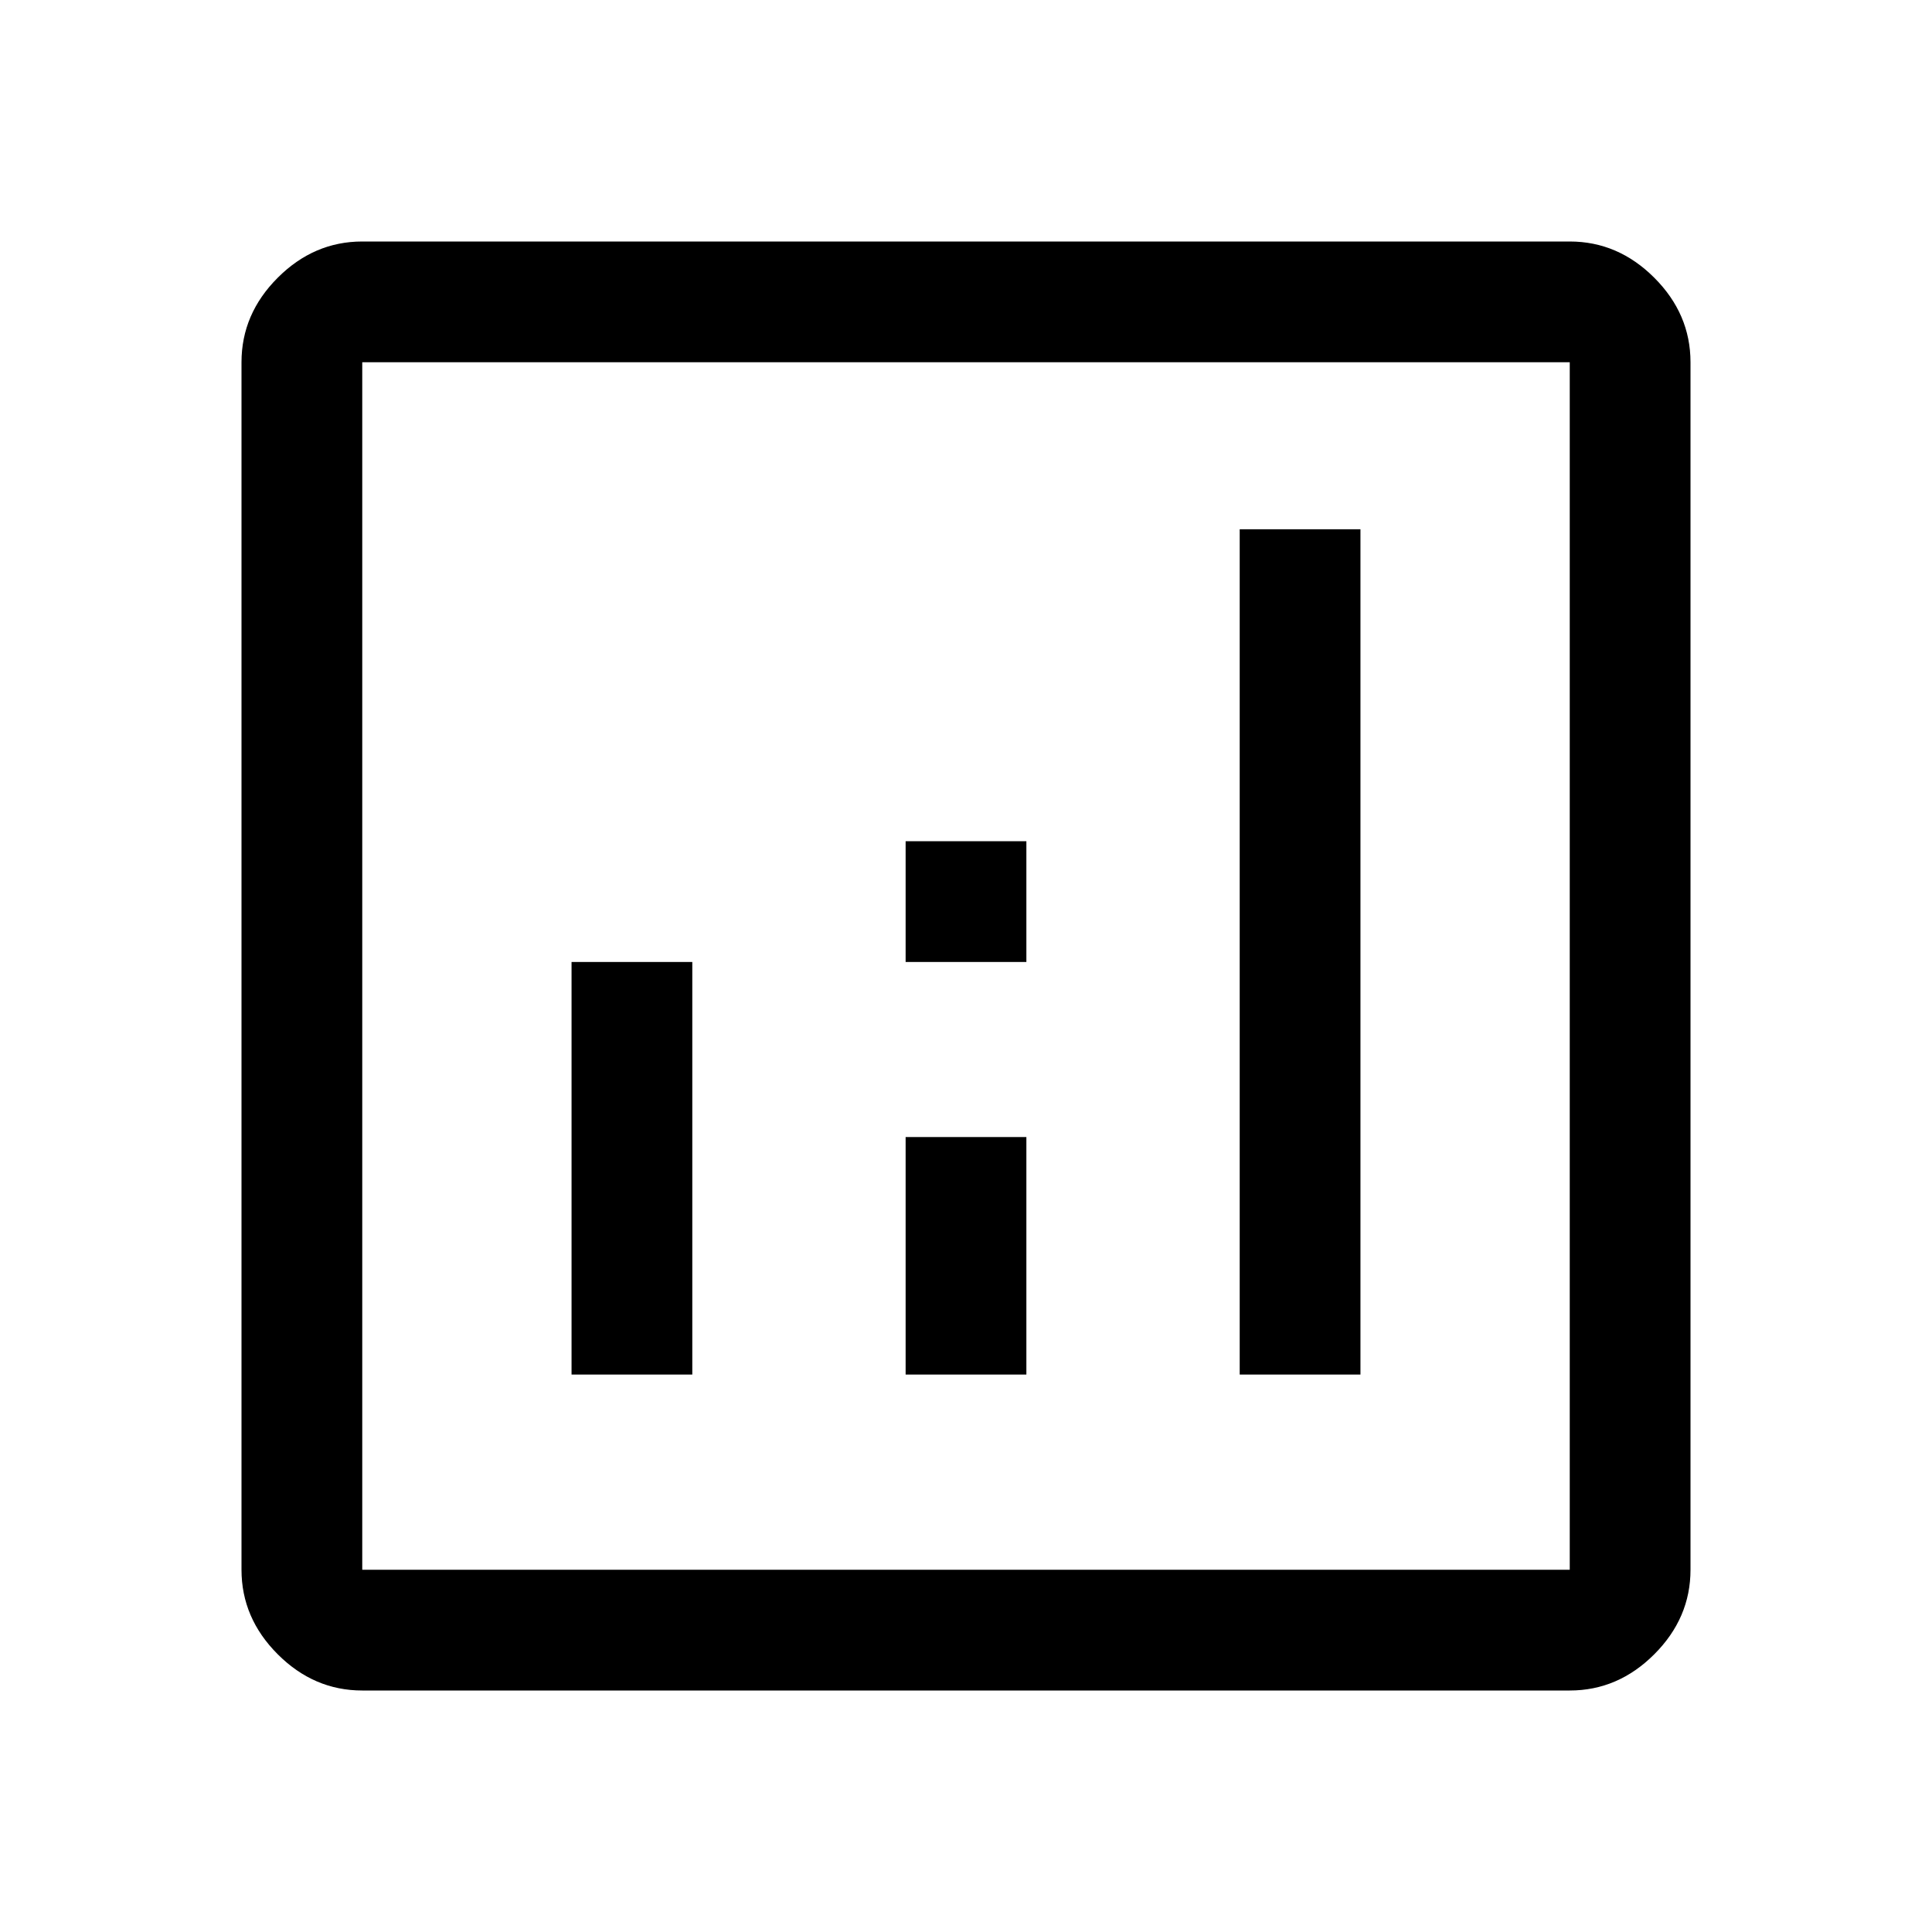
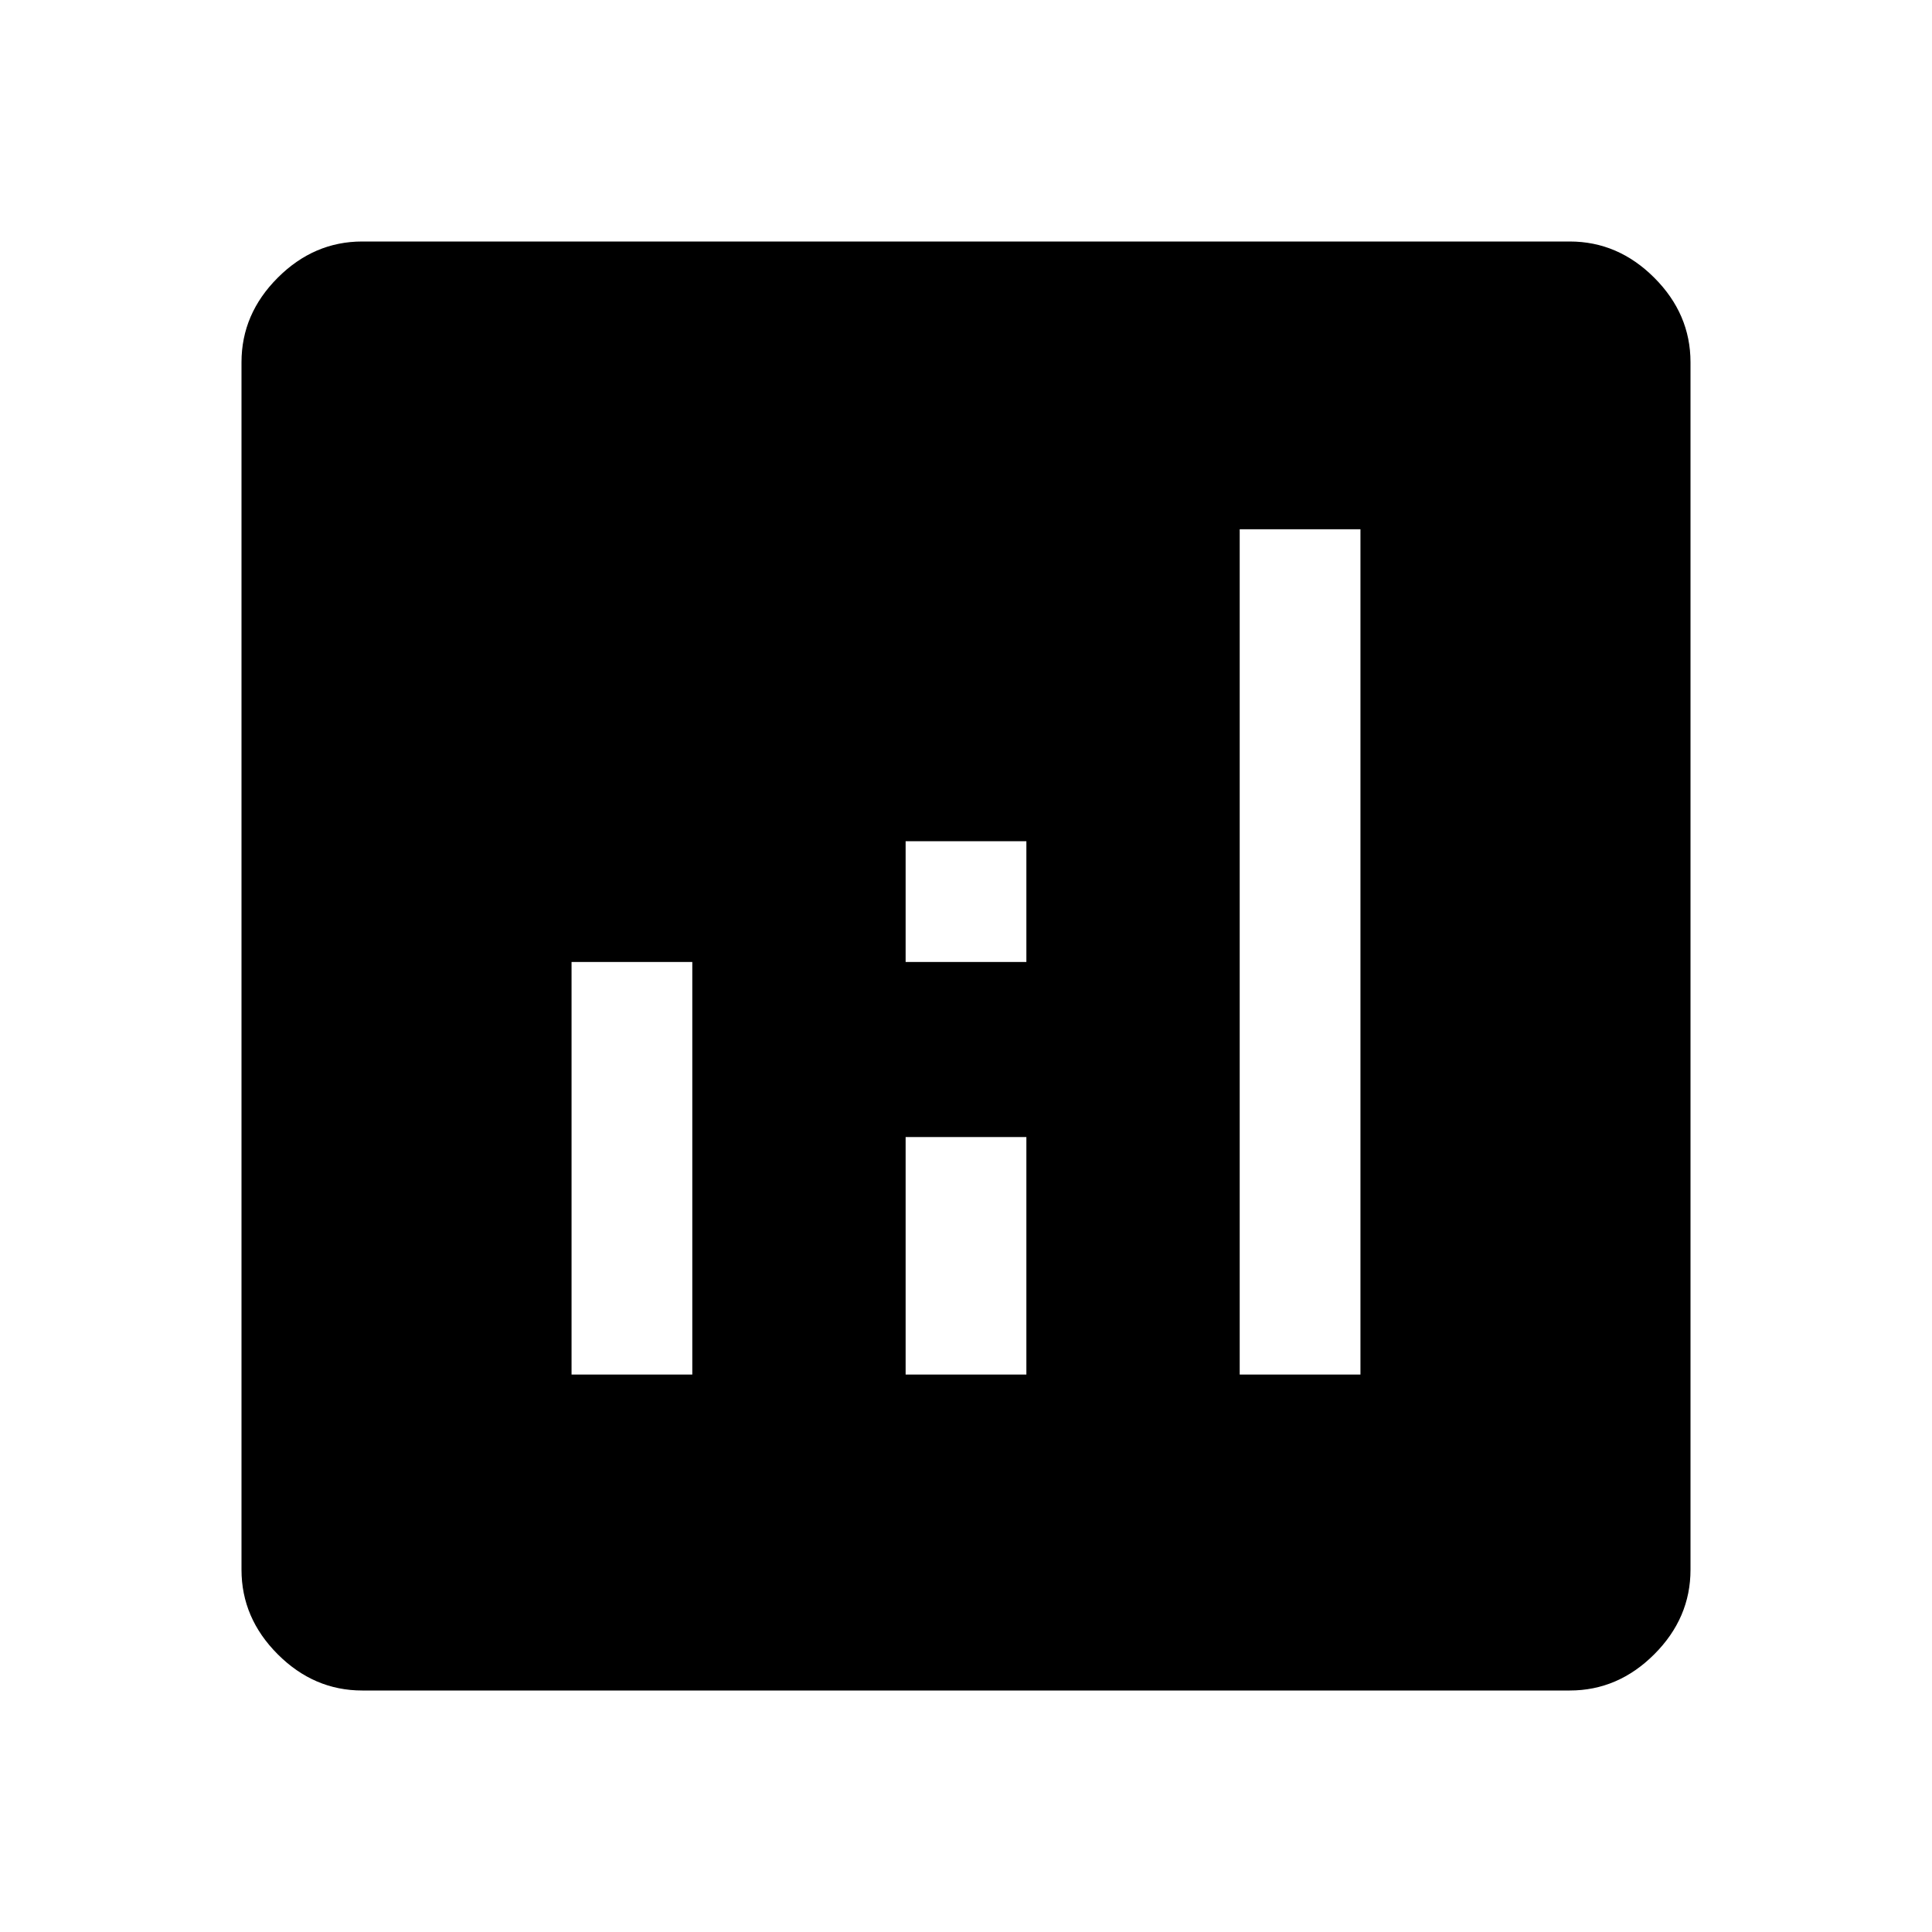
<svg xmlns="http://www.w3.org/2000/svg" height="48" width="48">
-   <path d="M9 42Q7.8 42 6.9 41.1Q6 40.2 6 39V9Q6 7.8 6.9 6.9Q7.8 6 9 6H39Q40.2 6 41.1 6.9Q42 7.8 42 9V39Q42 40.2 41.1 41.1Q40.2 42 39 42ZM9 39H39Q39 39 39 39Q39 39 39 39V9Q39 9 39 9Q39 9 39 9H9Q9 9 9 9Q9 9 9 9V39Q9 39 9 39Q9 39 9 39ZM14.2 34.15H17.2V23.9H14.2ZM30.8 34.15H33.8V13.15H30.8ZM22.5 34.15H25.5V28.25H22.5ZM22.5 23.9H25.5V20.9H22.5ZM9 39Q9 39 9 39Q9 39 9 39V9Q9 9 9 9Q9 9 9 9Q9 9 9 9Q9 9 9 9V39Q9 39 9 39Q9 39 9 39Z" />
+   <path d="M9 42Q7.8 42 6.9 41.1Q6 40.2 6 39V9Q6 7.8 6.9 6.9Q7.8 6 9 6H39Q40.2 6 41.1 6.9Q42 7.8 42 9V39Q42 40.2 41.1 41.1Q40.2 42 39 42ZM14.2 34.15H17.2V23.9H14.2ZM30.8 34.15H33.8V13.15H30.8ZM22.5 34.15H25.5V28.25H22.5ZM22.5 23.9H25.5V20.9H22.5Z" />
</svg>
